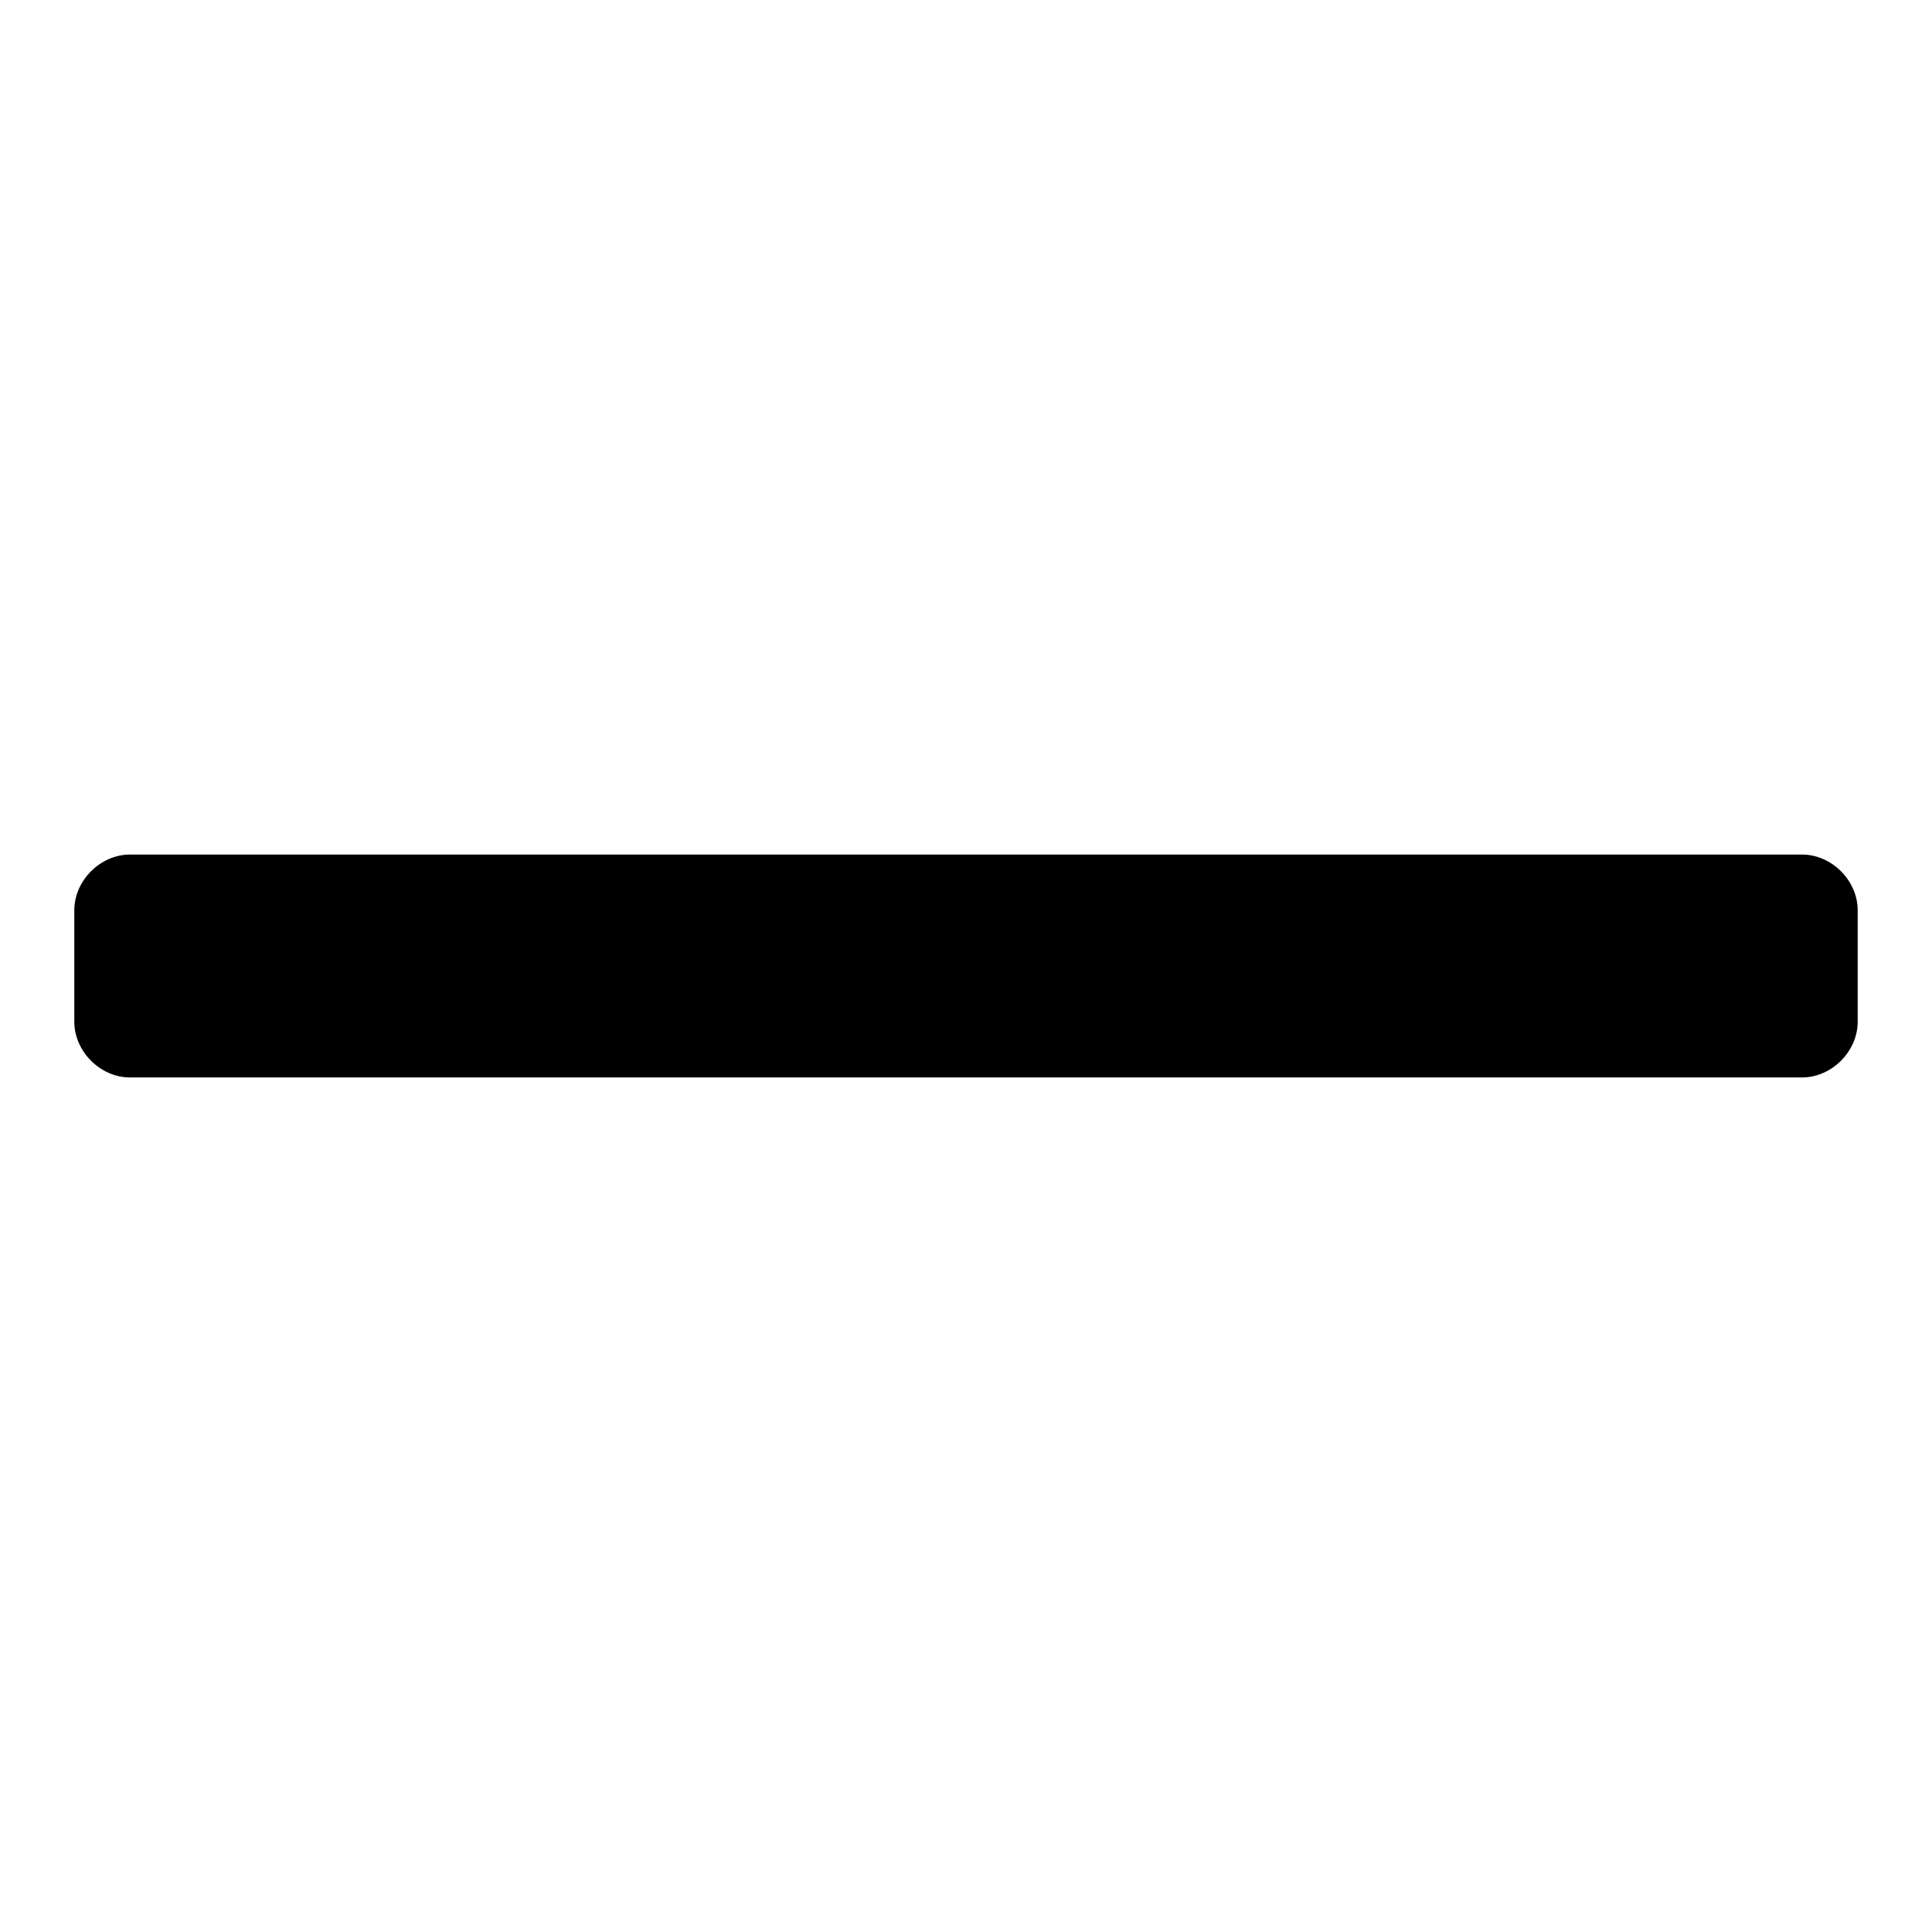
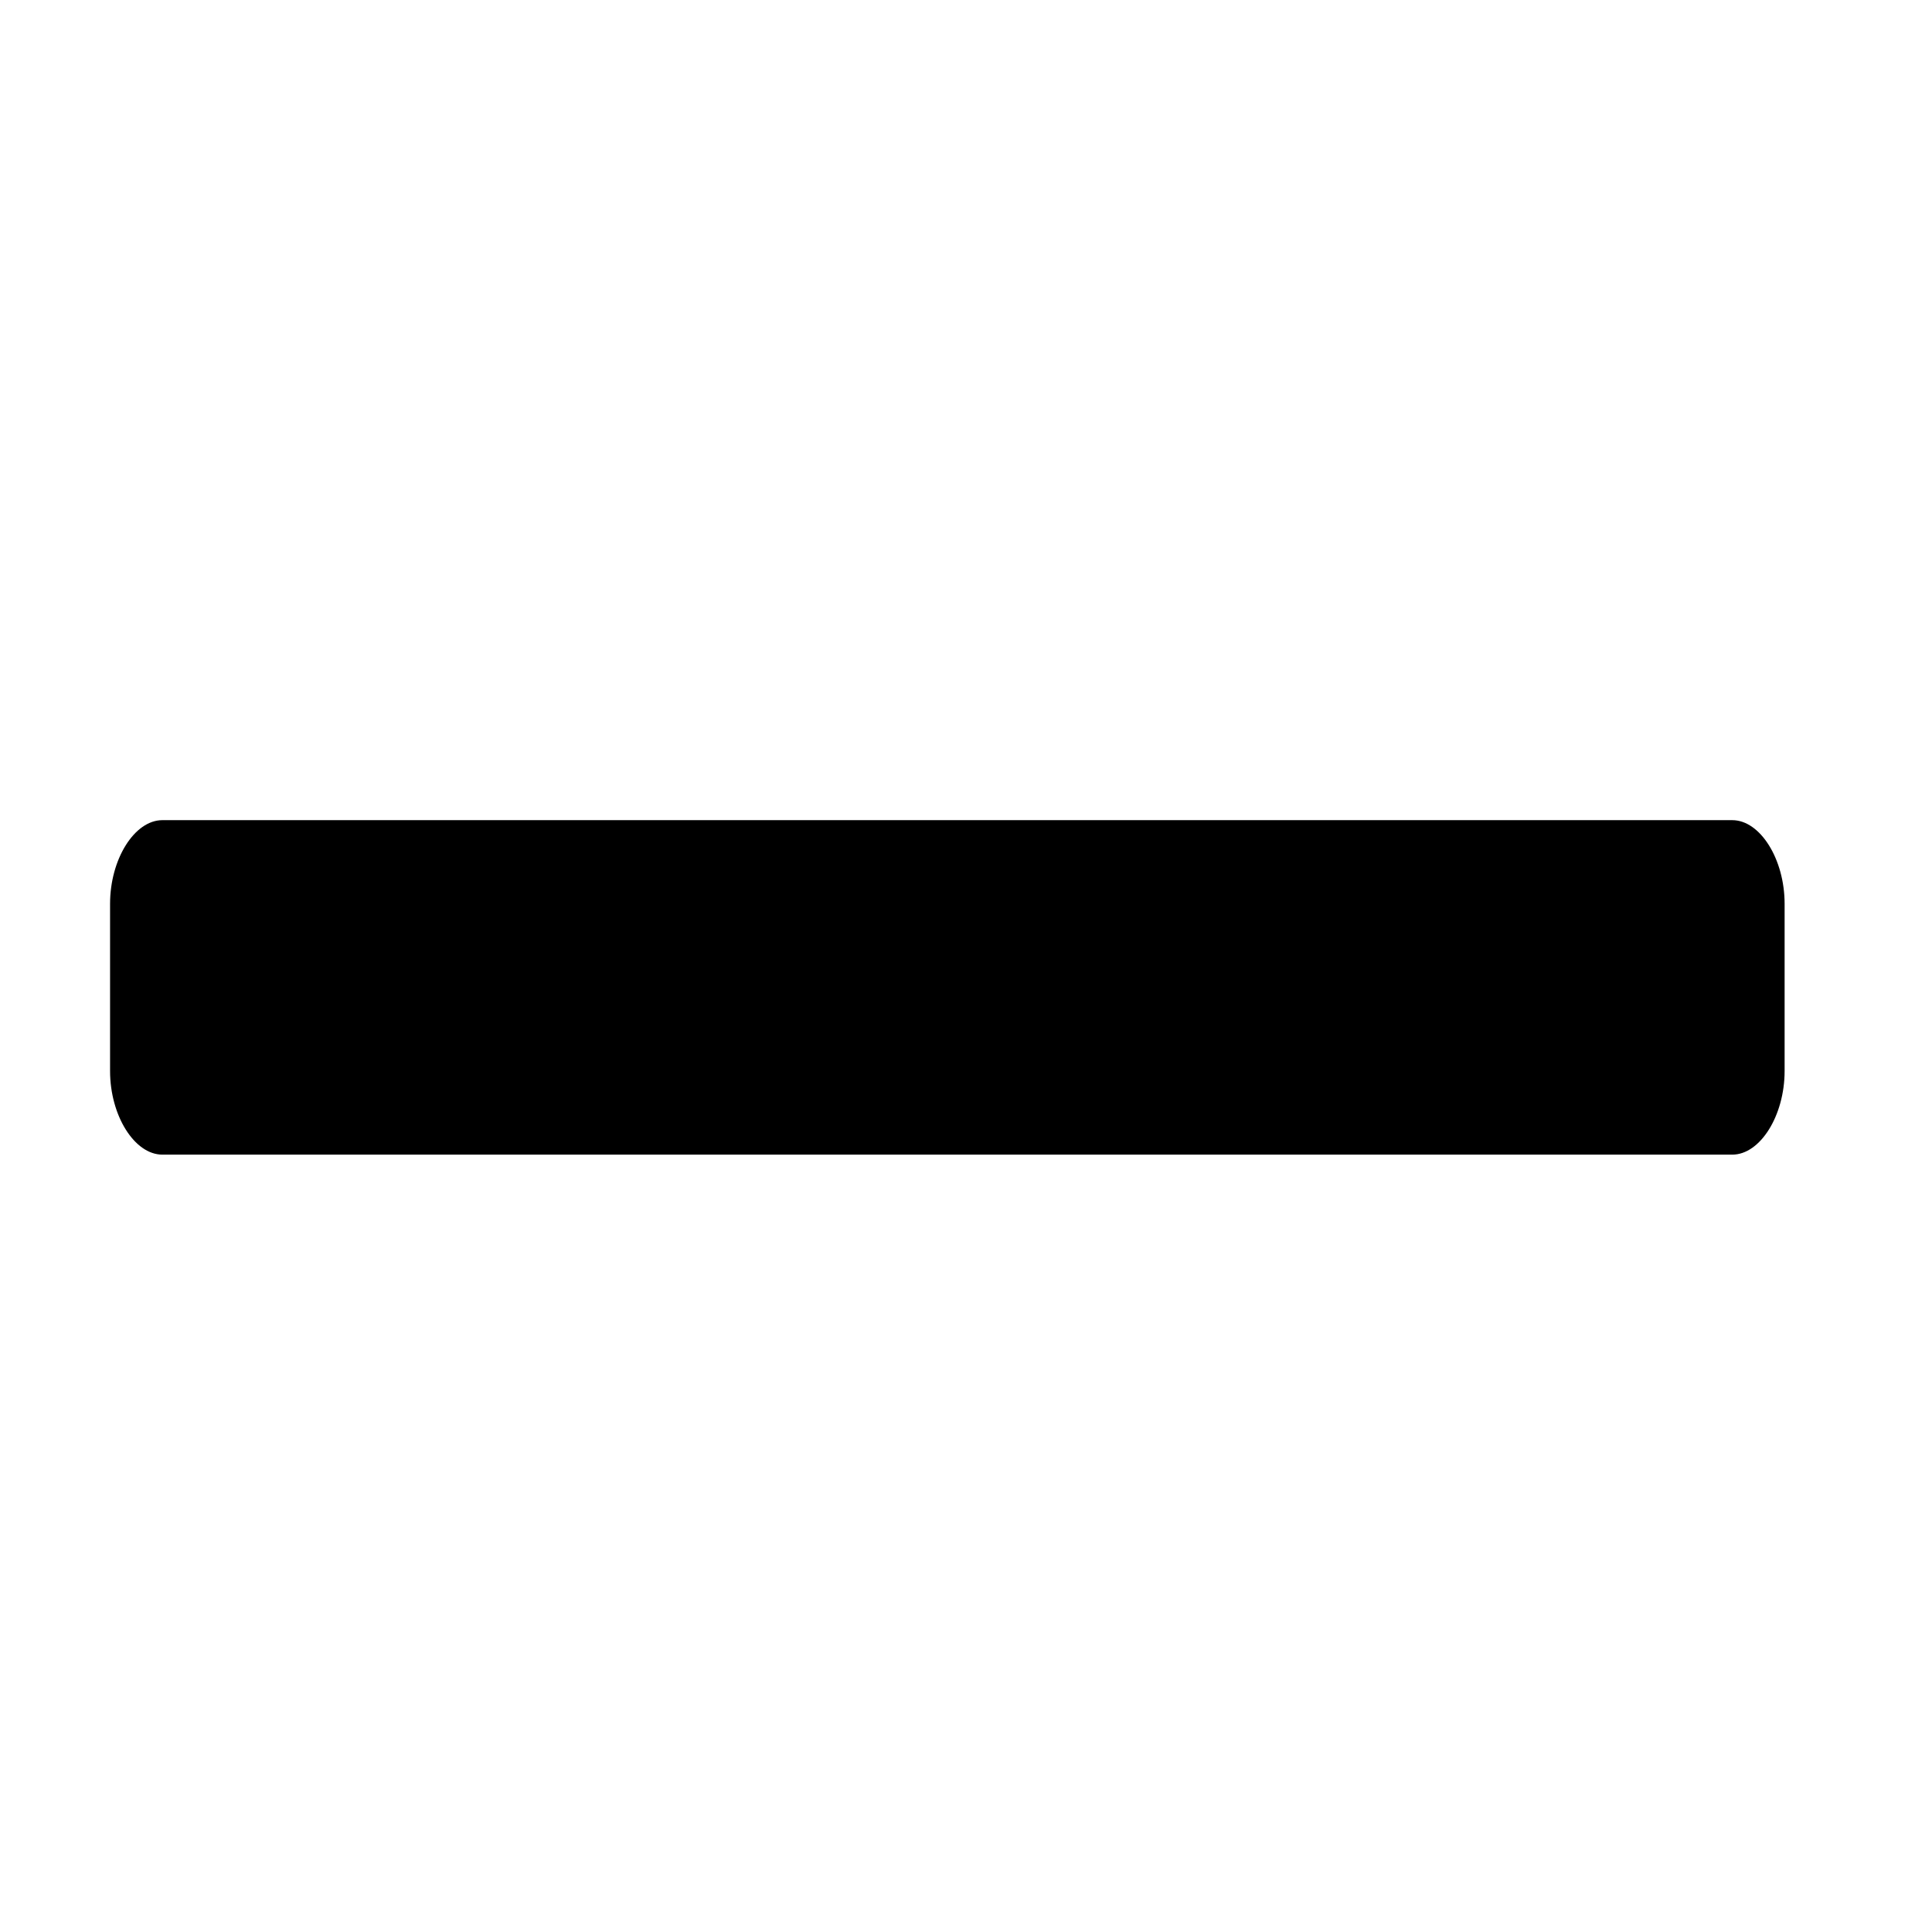
- <svg xmlns="http://www.w3.org/2000/svg" x="0px" y="0px" width="52px" height="52px" viewBox="0 0 52 52" enable-background="new 0 0 52 52" xml:space="preserve">
-   <g>
-     <path d="M50,27.5c0,0.8-0.7,1.5-1.5,1.5h-45C2.7,29,2,28.3,2,27.5v-3C2,23.7,2.7,23,3.5,23h45   c0.8,0,1.5,0.7,1.5,1.5V27.5z" />
+ <svg xmlns="http://www.w3.org/2000/svg" x="0px" y="0px" width="20px" height="20px" viewBox="0 0 54 54">
+   <g style="" transform="matrix(0.975083, 0, 0, 1.55814, 1.126246, -12.91362)">
+     <path d="M50,27.5c0,0.8-0.7,1.5-1.5,1.5h-45C2.7,29,2,28.3,2,27.5v-3C2,23.7,2.7,23,3.5,23h45 c0.8,0,1.5,0.7,1.5,1.5V27.5z" />
  </g>
</svg>
